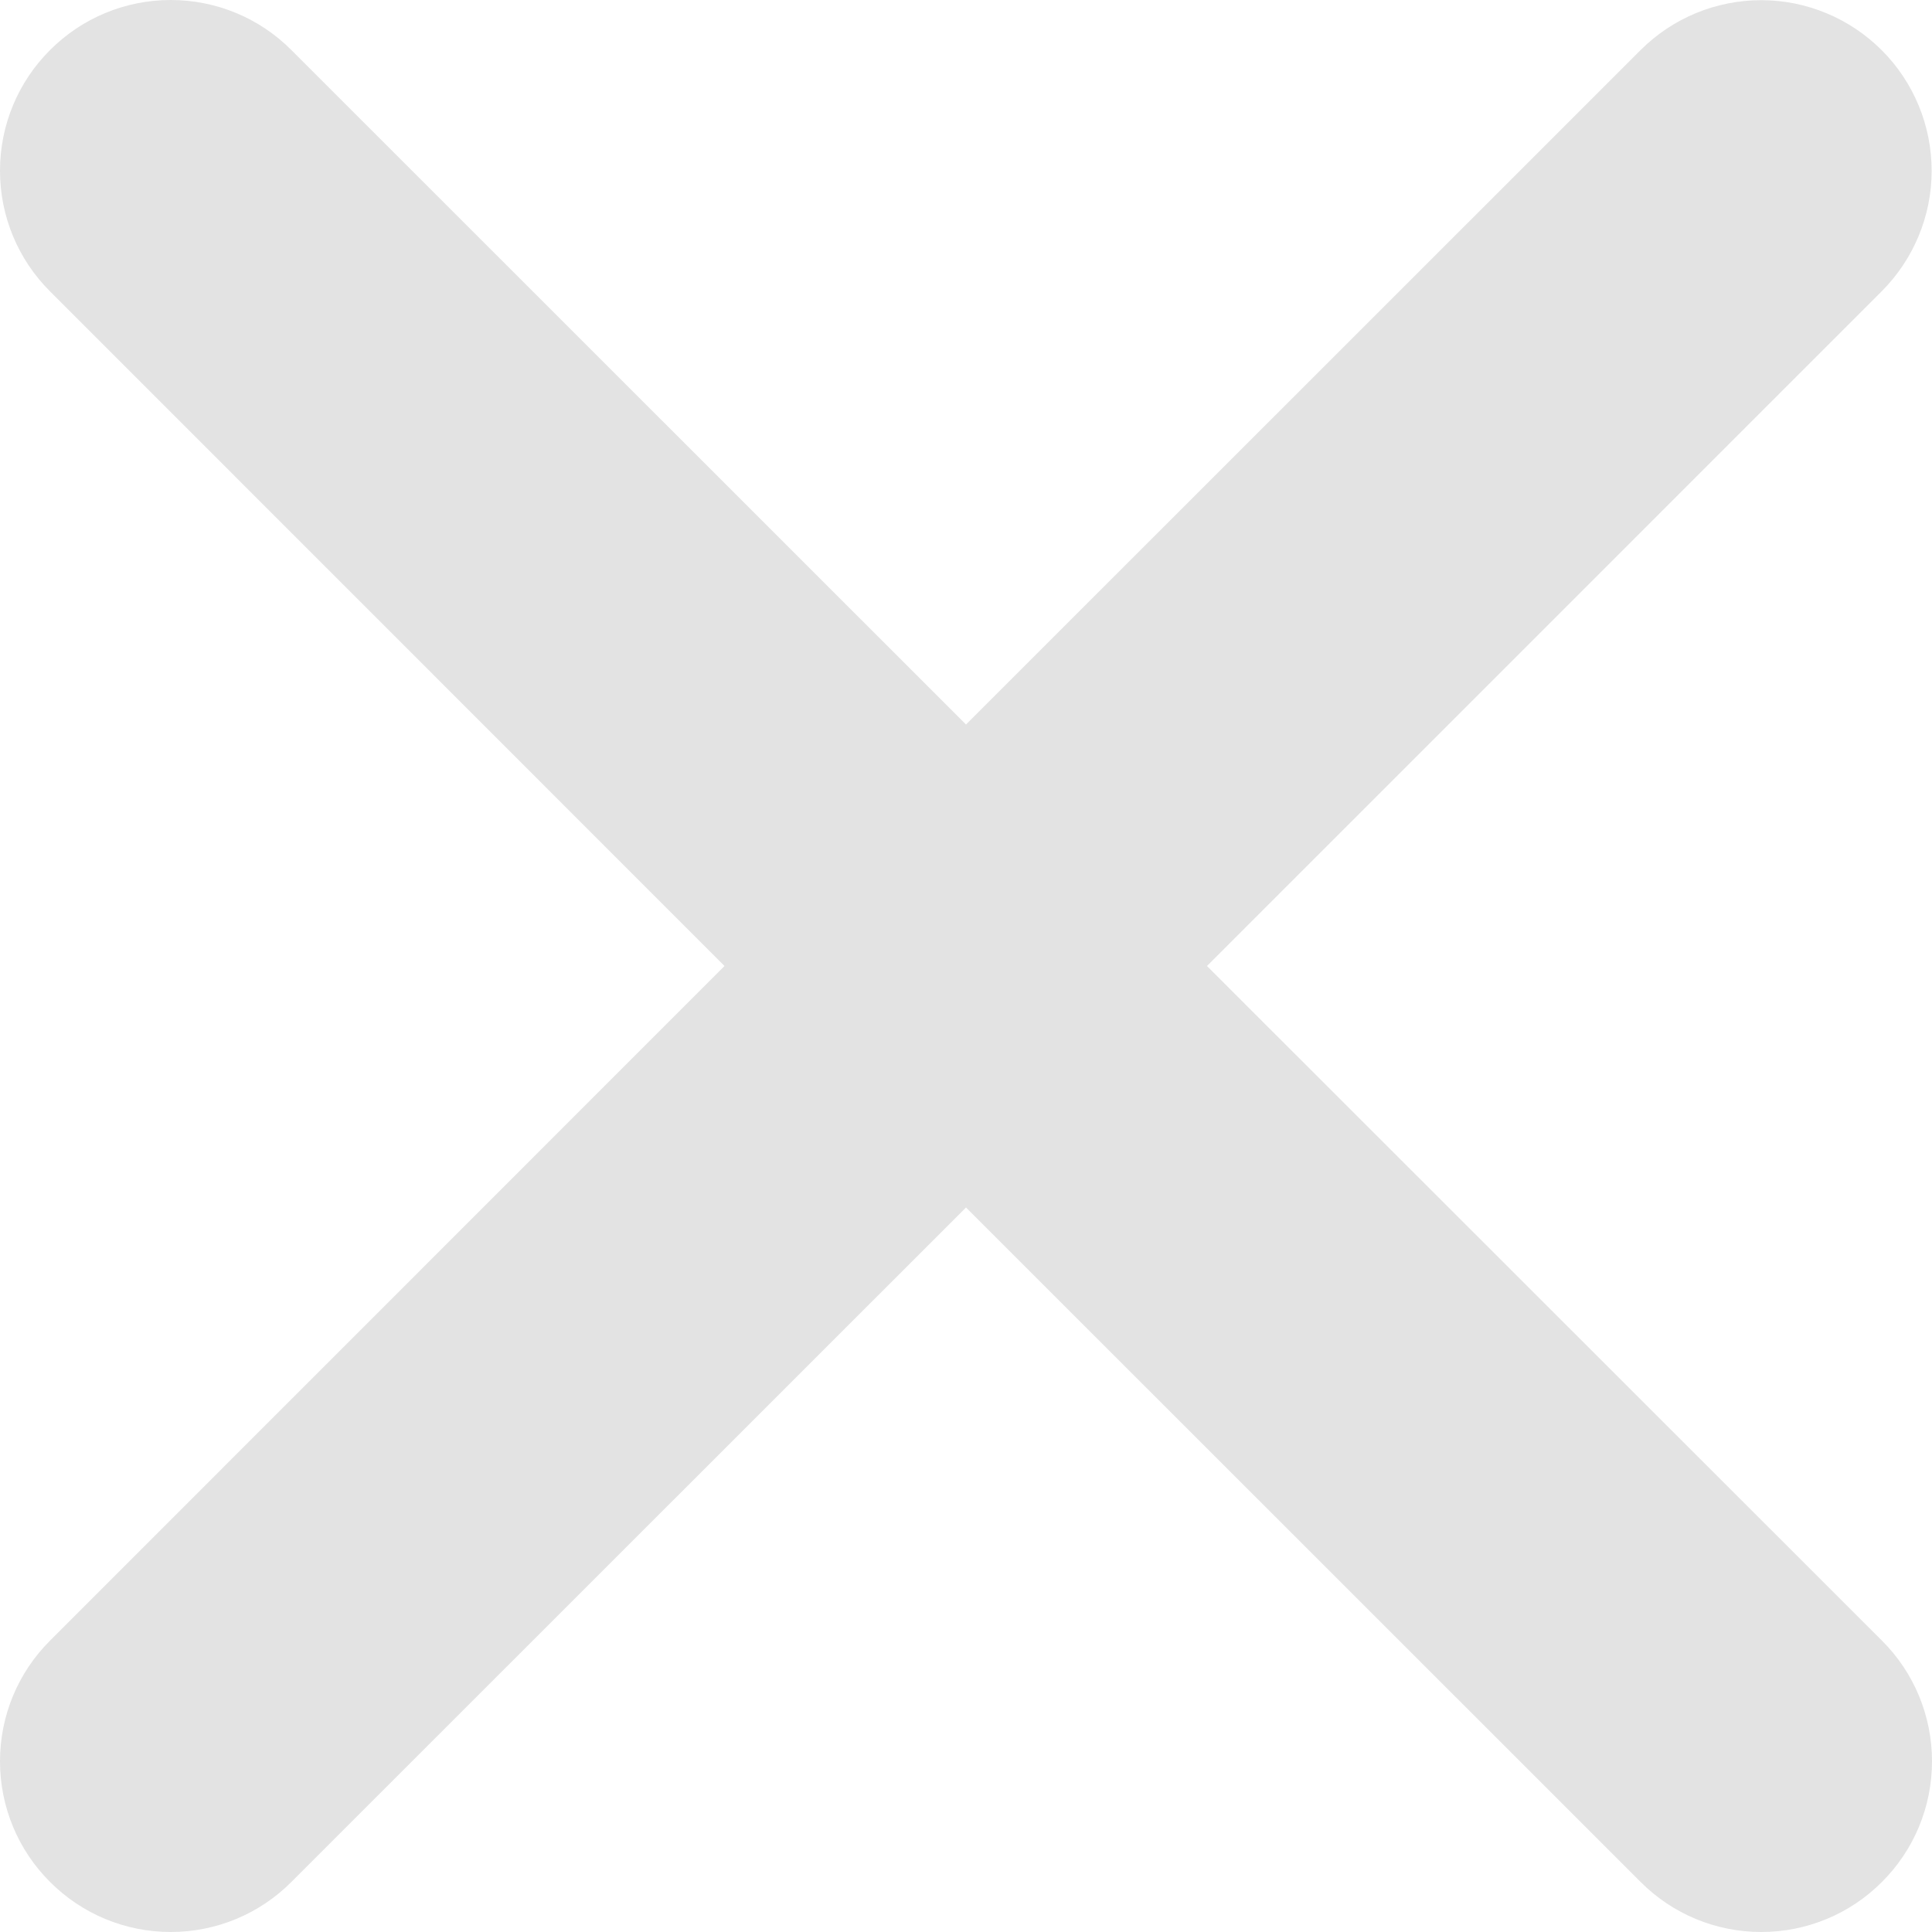
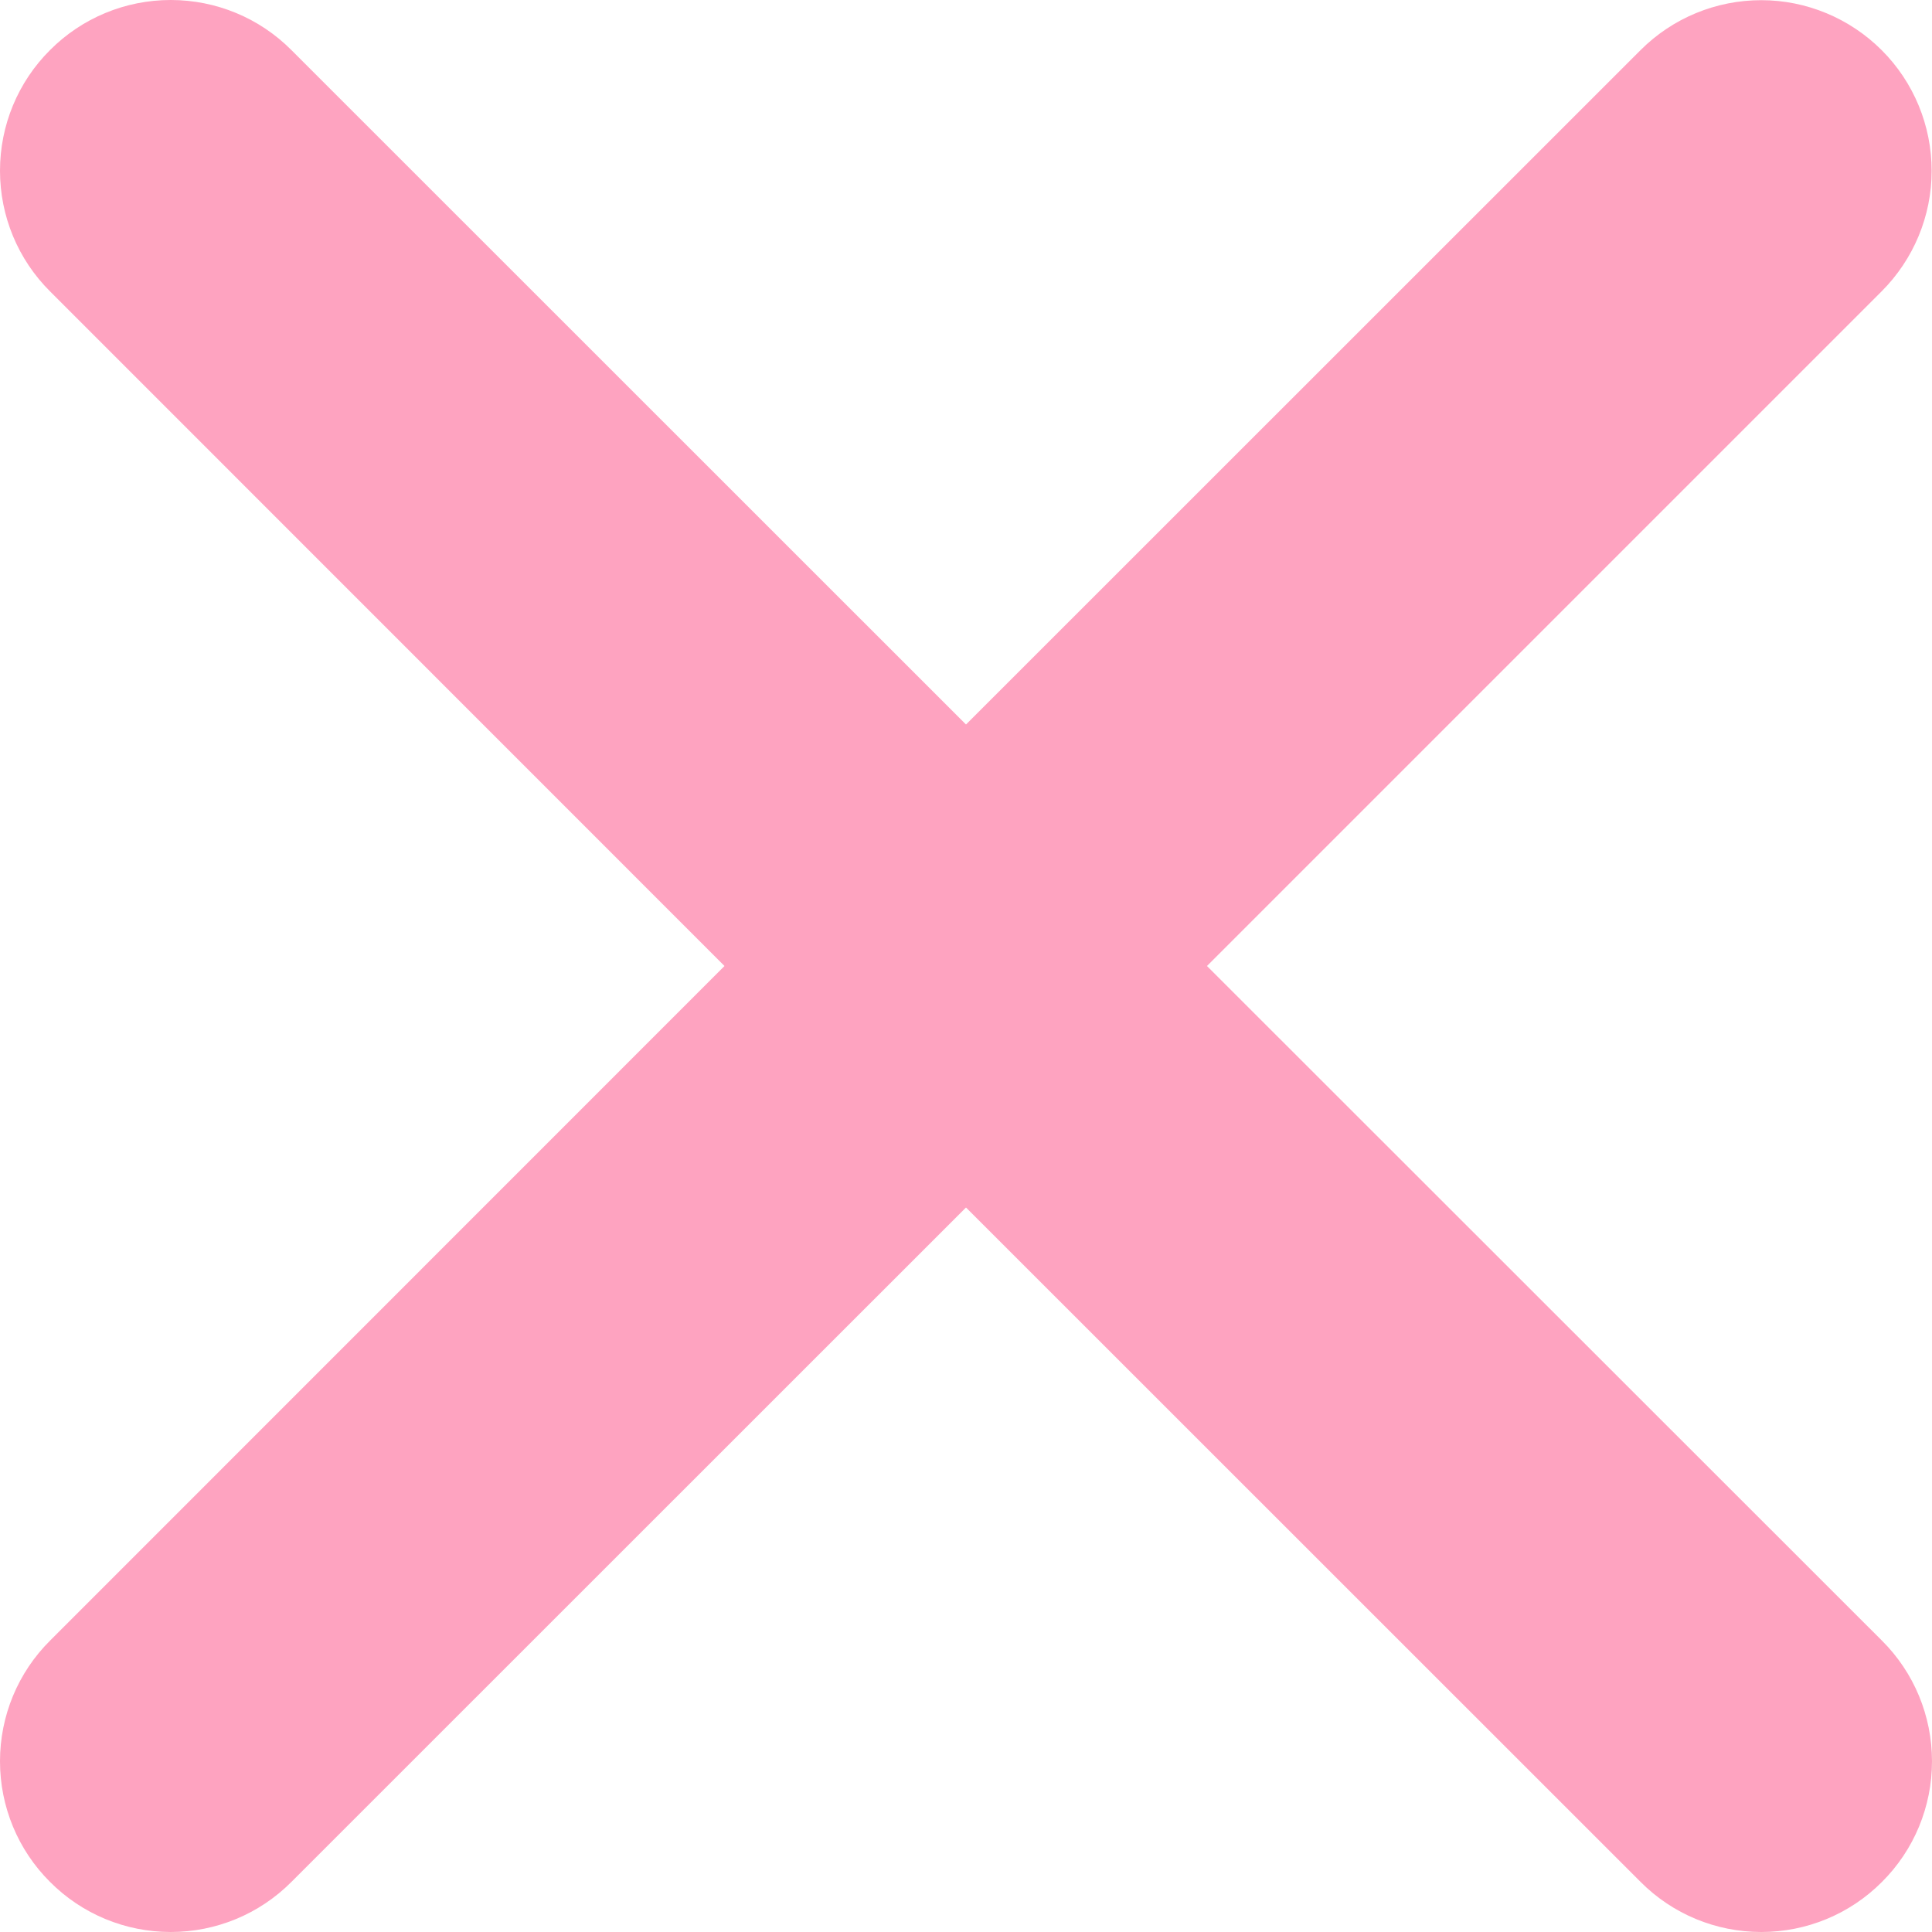
<svg xmlns="http://www.w3.org/2000/svg" width="11" height="11" viewBox="0 0 11 11" fill="none">
-   <path d="M6.872 5.5L10.713 1.659C10.895 1.477 10.998 1.23 10.998 0.973C10.998 0.715 10.896 0.468 10.714 0.286C10.532 0.104 10.285 0.001 10.028 0.001C9.77 0.001 9.523 0.103 9.341 0.285L5.5 4.125L1.659 0.285C1.477 0.102 1.23 0 0.972 0C0.714 0 0.467 0.102 0.285 0.285C0.102 0.467 0 0.714 0 0.972C0 1.23 0.102 1.477 0.285 1.659L4.125 5.5L0.285 9.341C0.102 9.523 0 9.77 0 10.028C0 10.286 0.102 10.533 0.285 10.715C0.467 10.898 0.714 11 0.972 11C1.23 11 1.477 10.898 1.659 10.715L5.5 6.875L9.341 10.715C9.523 10.898 9.77 11 10.028 11C10.286 11 10.533 10.898 10.715 10.715C10.898 10.533 11 10.286 11 10.028C11 9.77 10.898 9.523 10.715 9.341L6.872 5.5Z" fill="#E3E3E3" />
+   <path d="M6.872 5.5L10.713 1.659C10.895 1.477 10.998 1.23 10.998 0.973C10.998 0.715 10.896 0.468 10.714 0.286C10.532 0.104 10.285 0.001 10.028 0.001C9.77 0.001 9.523 0.103 9.341 0.285L5.5 4.125L1.659 0.285C1.477 0.102 1.23 0 0.972 0C0.714 0 0.467 0.102 0.285 0.285C0.102 0.467 0 0.714 0 0.972C0 1.23 0.102 1.477 0.285 1.659L4.125 5.5L0.285 9.341C0.102 9.523 0 9.77 0 10.028C0 10.286 0.102 10.533 0.285 10.715C0.467 10.898 0.714 11 0.972 11C1.23 11 1.477 10.898 1.659 10.715L5.5 6.875L9.341 10.715C9.523 10.898 9.77 11 10.028 11C10.286 11 10.533 10.898 10.715 10.715C10.898 10.533 11 10.286 11 10.028C11 9.77 10.898 9.523 10.715 9.341L6.872 5.5Z" fill="#fea3c0" />
</svg>
